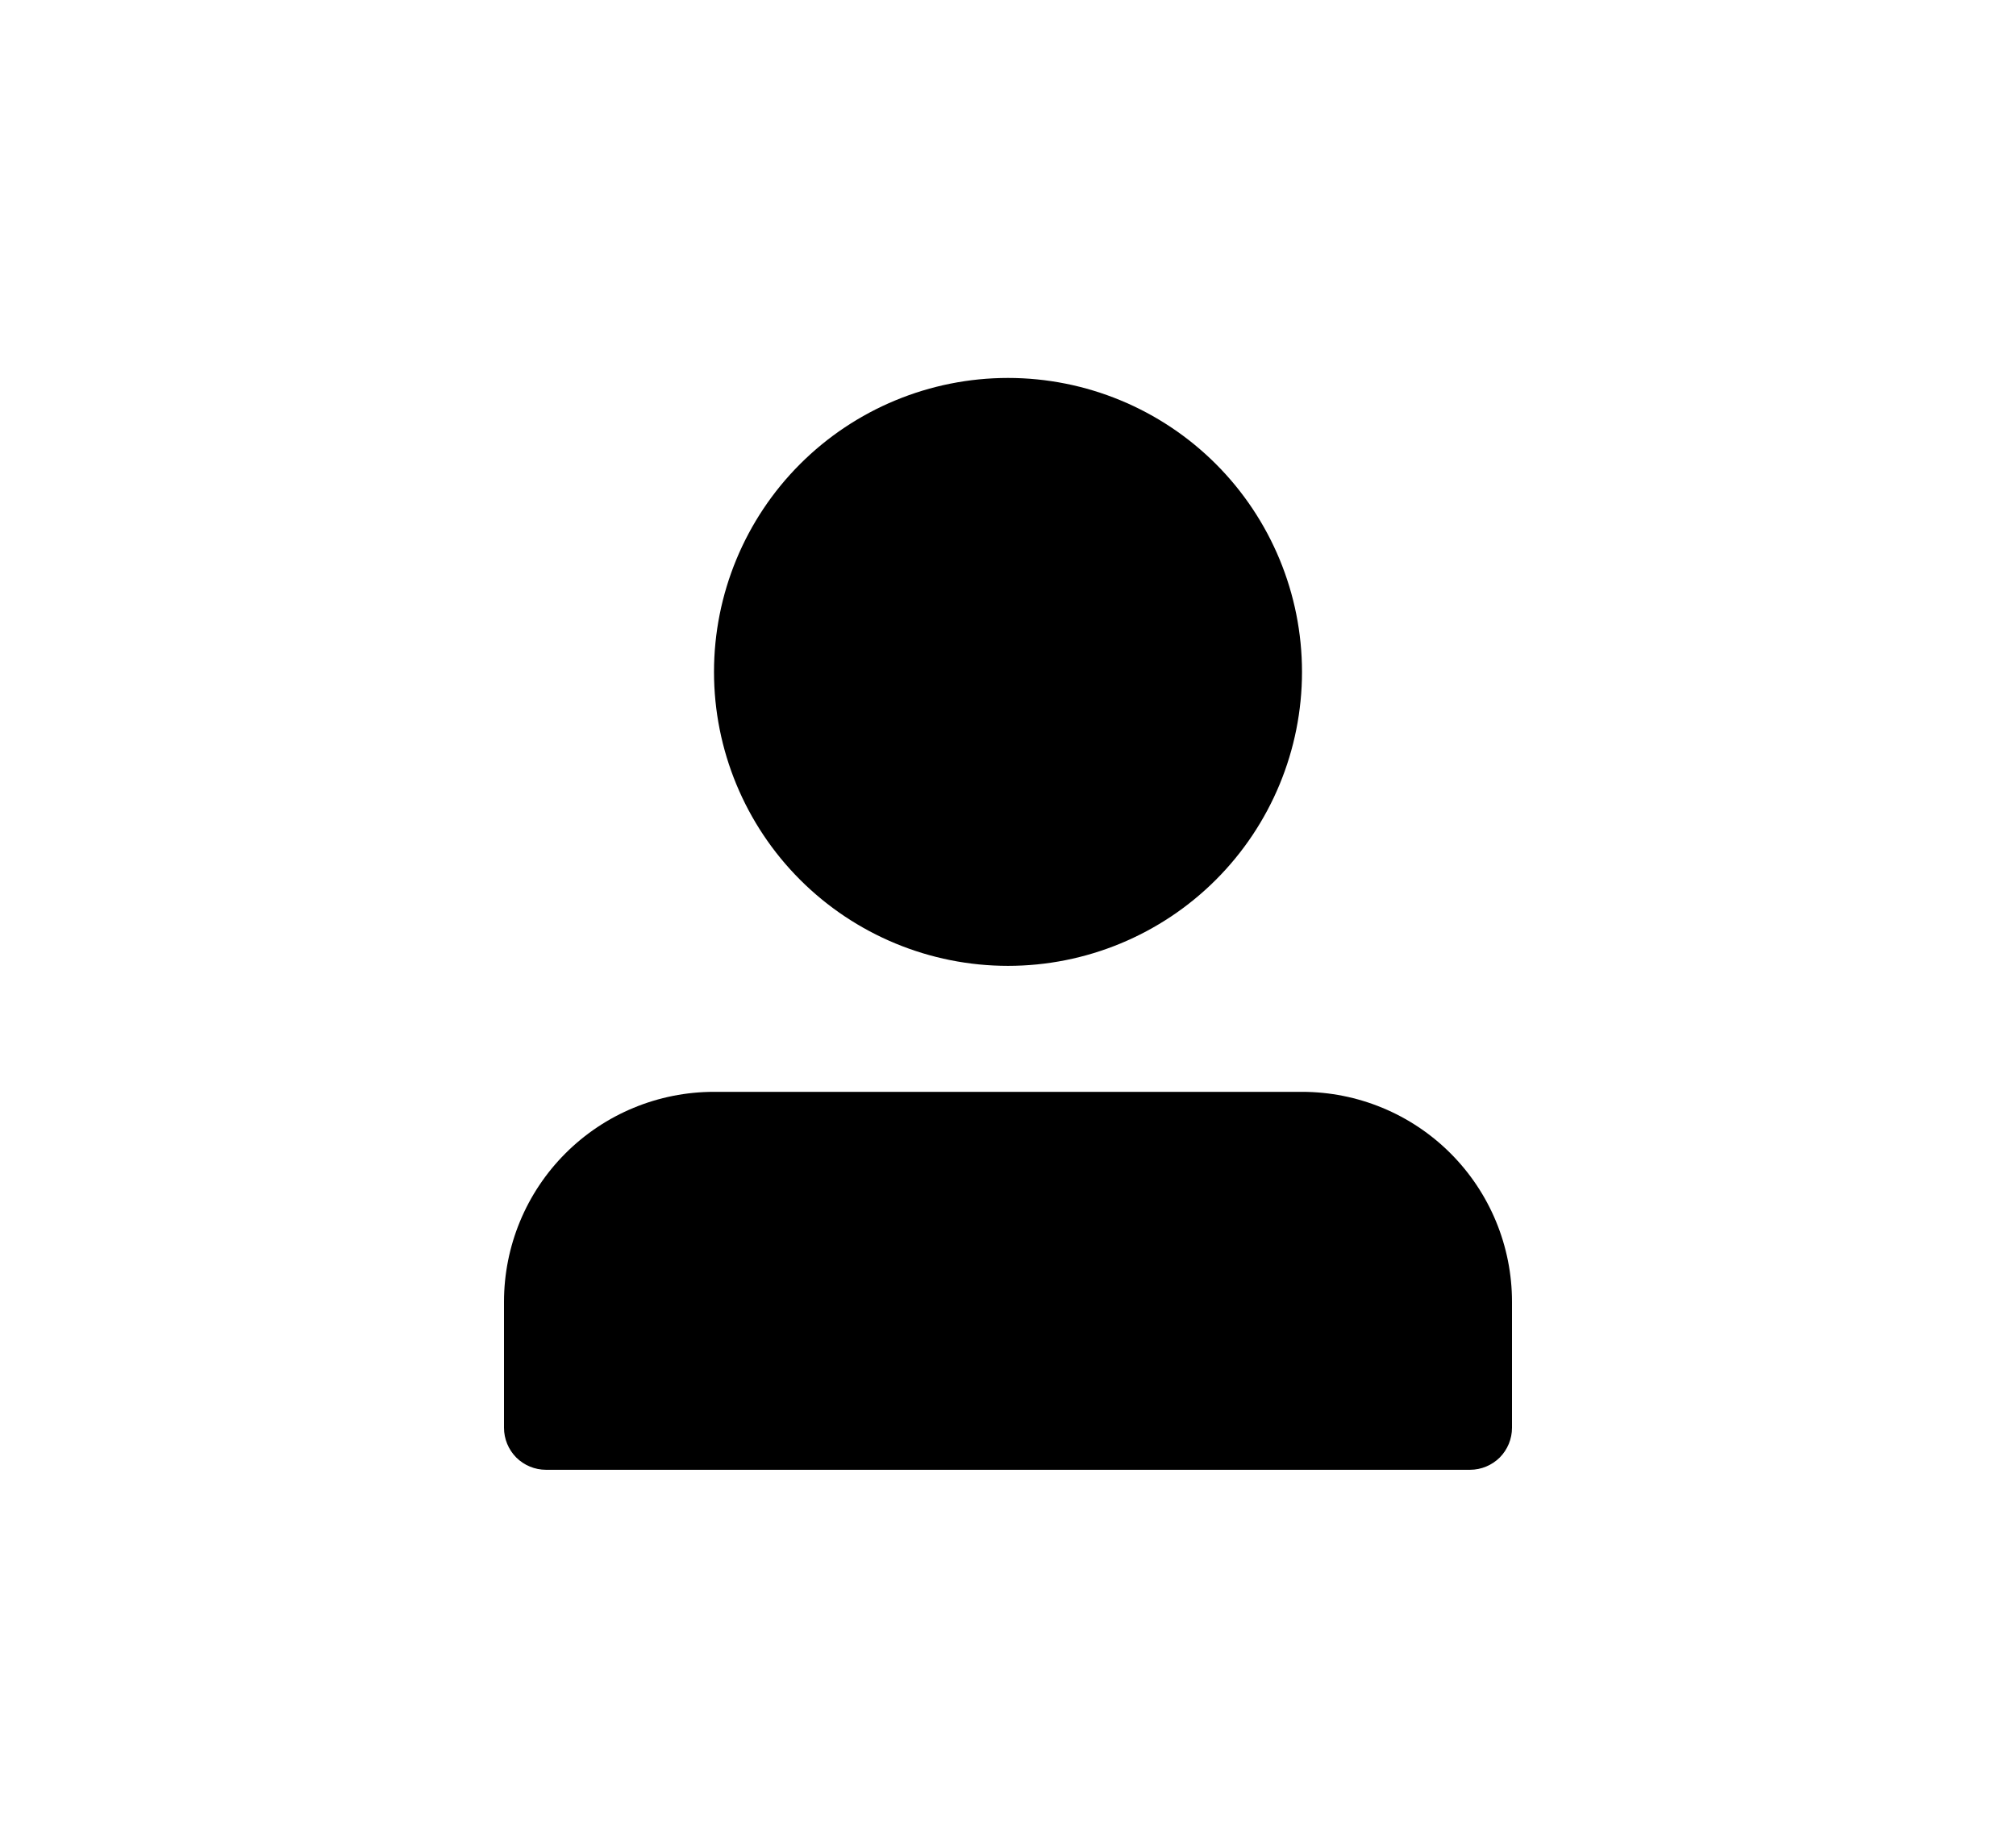
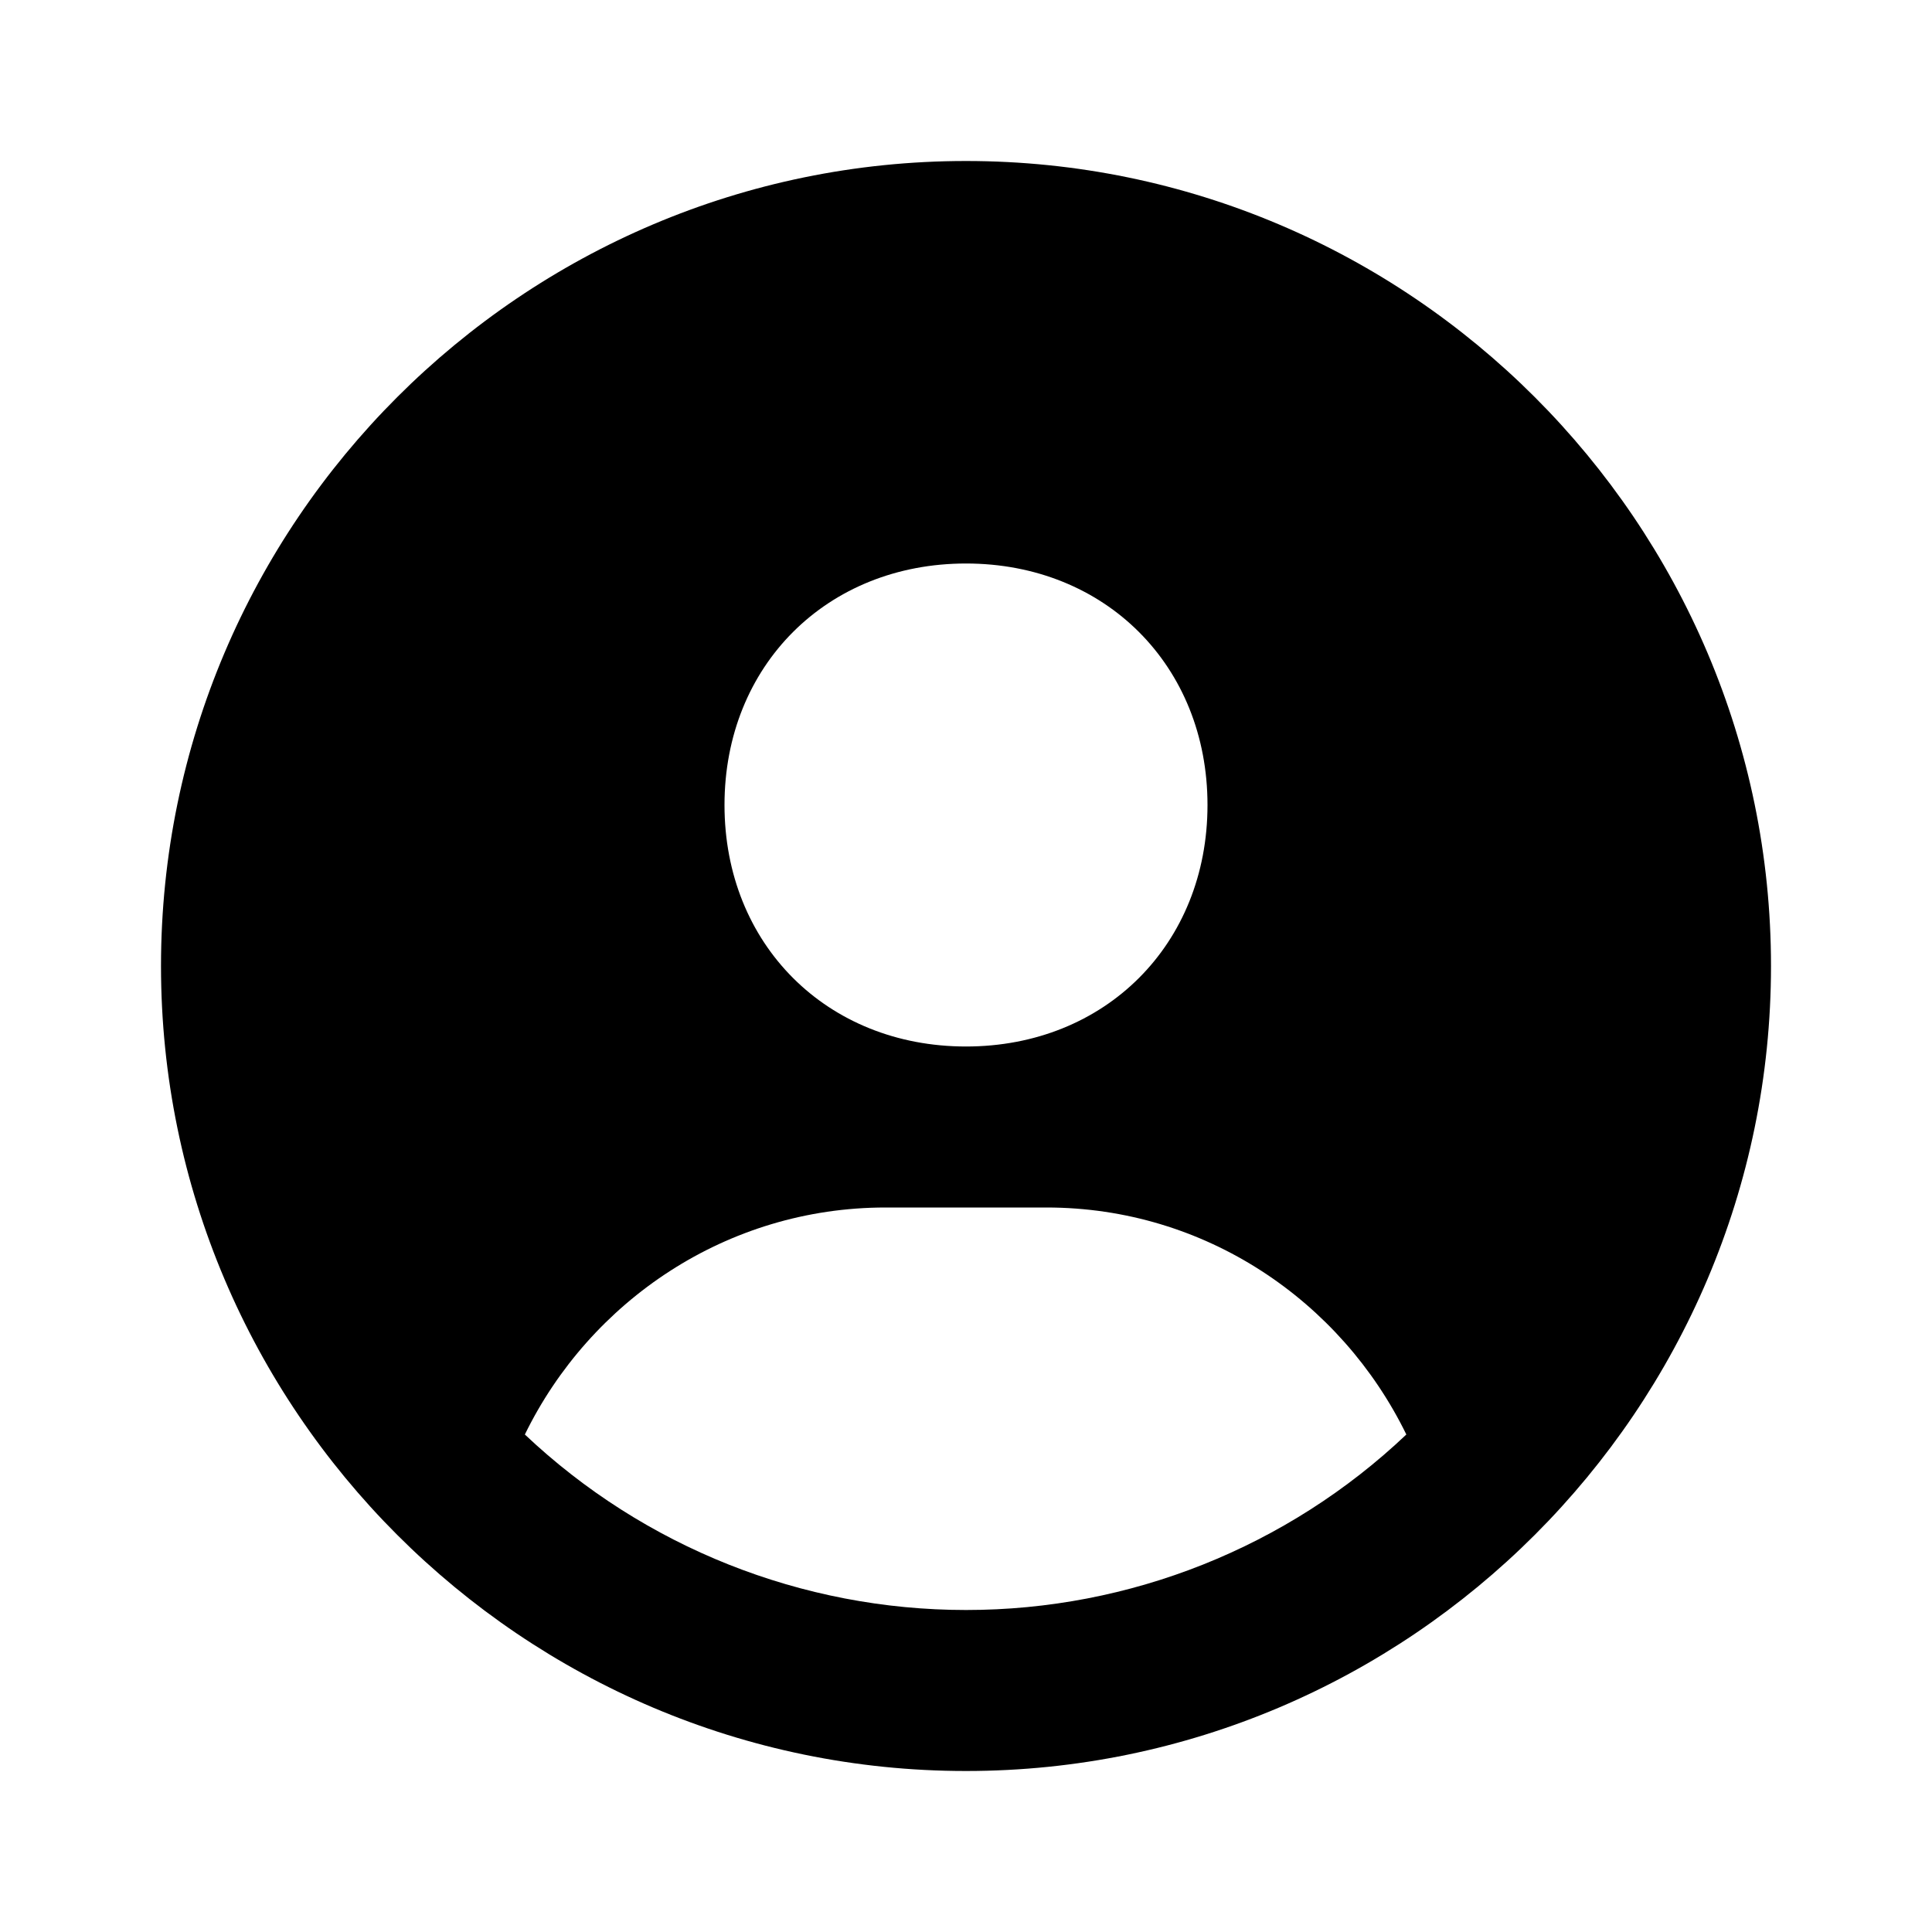
- <svg xmlns="http://www.w3.org/2000/svg" viewBox="0 0 24 22" fill="none">
-   <path d="M8.5 8C8.5 8.928 8.869 9.819 9.525 10.475C10.181 11.131 11.072 11.5 12 11.5C12.928 11.5 13.819 11.131 14.475 10.475C15.131 9.819 15.5 8.928 15.5 8C15.5 7.072 15.131 6.181 14.475 5.525C13.819 4.869 12.928 4.5 12 4.5C11.072 4.5 10.181 4.869 9.525 5.525C8.869 6.181 8.5 7.072 8.5 8ZM17 17.5H6.5C6.367 17.5 6.24 17.447 6.146 17.354C6.053 17.26 6 17.133 6 17V15.5C6 14.837 6.263 14.201 6.732 13.732C7.201 13.263 7.837 13 8.5 13H15.5C16.163 13 16.799 13.263 17.268 13.732C17.737 14.201 18 14.837 18 15.5V17C18 17.133 17.947 17.26 17.854 17.354C17.76 17.447 17.633 17.5 17.5 17.5H17Z" fill="currentColor" />
+ <svg xmlns="http://www.w3.org/2000/svg" viewBox="0 0 24 24" fill="none">
+   <path d="M12 2C6.49 2 2 6.49 2 12C2 17.51 6.49 22 12 22C17.51 22 22 17.51 22 12C22 6.49 17.51 2 12 2ZM12 7C13.73 7 15 8.27 15 10C15 11.73 13.73 13 12 13C10.27 13 9 11.73 9 10C9 8.27 10.27 7 12 7ZM12 20C9.962 20 8.001 19.22 6.52 17.82C7.33 16.16 9.03 15 11 15H13C14.97 15 16.66 16.16 17.47 17.82C15.993 19.221 14.035 20.001 12 20Z" fill="currentColor" />
</svg>
